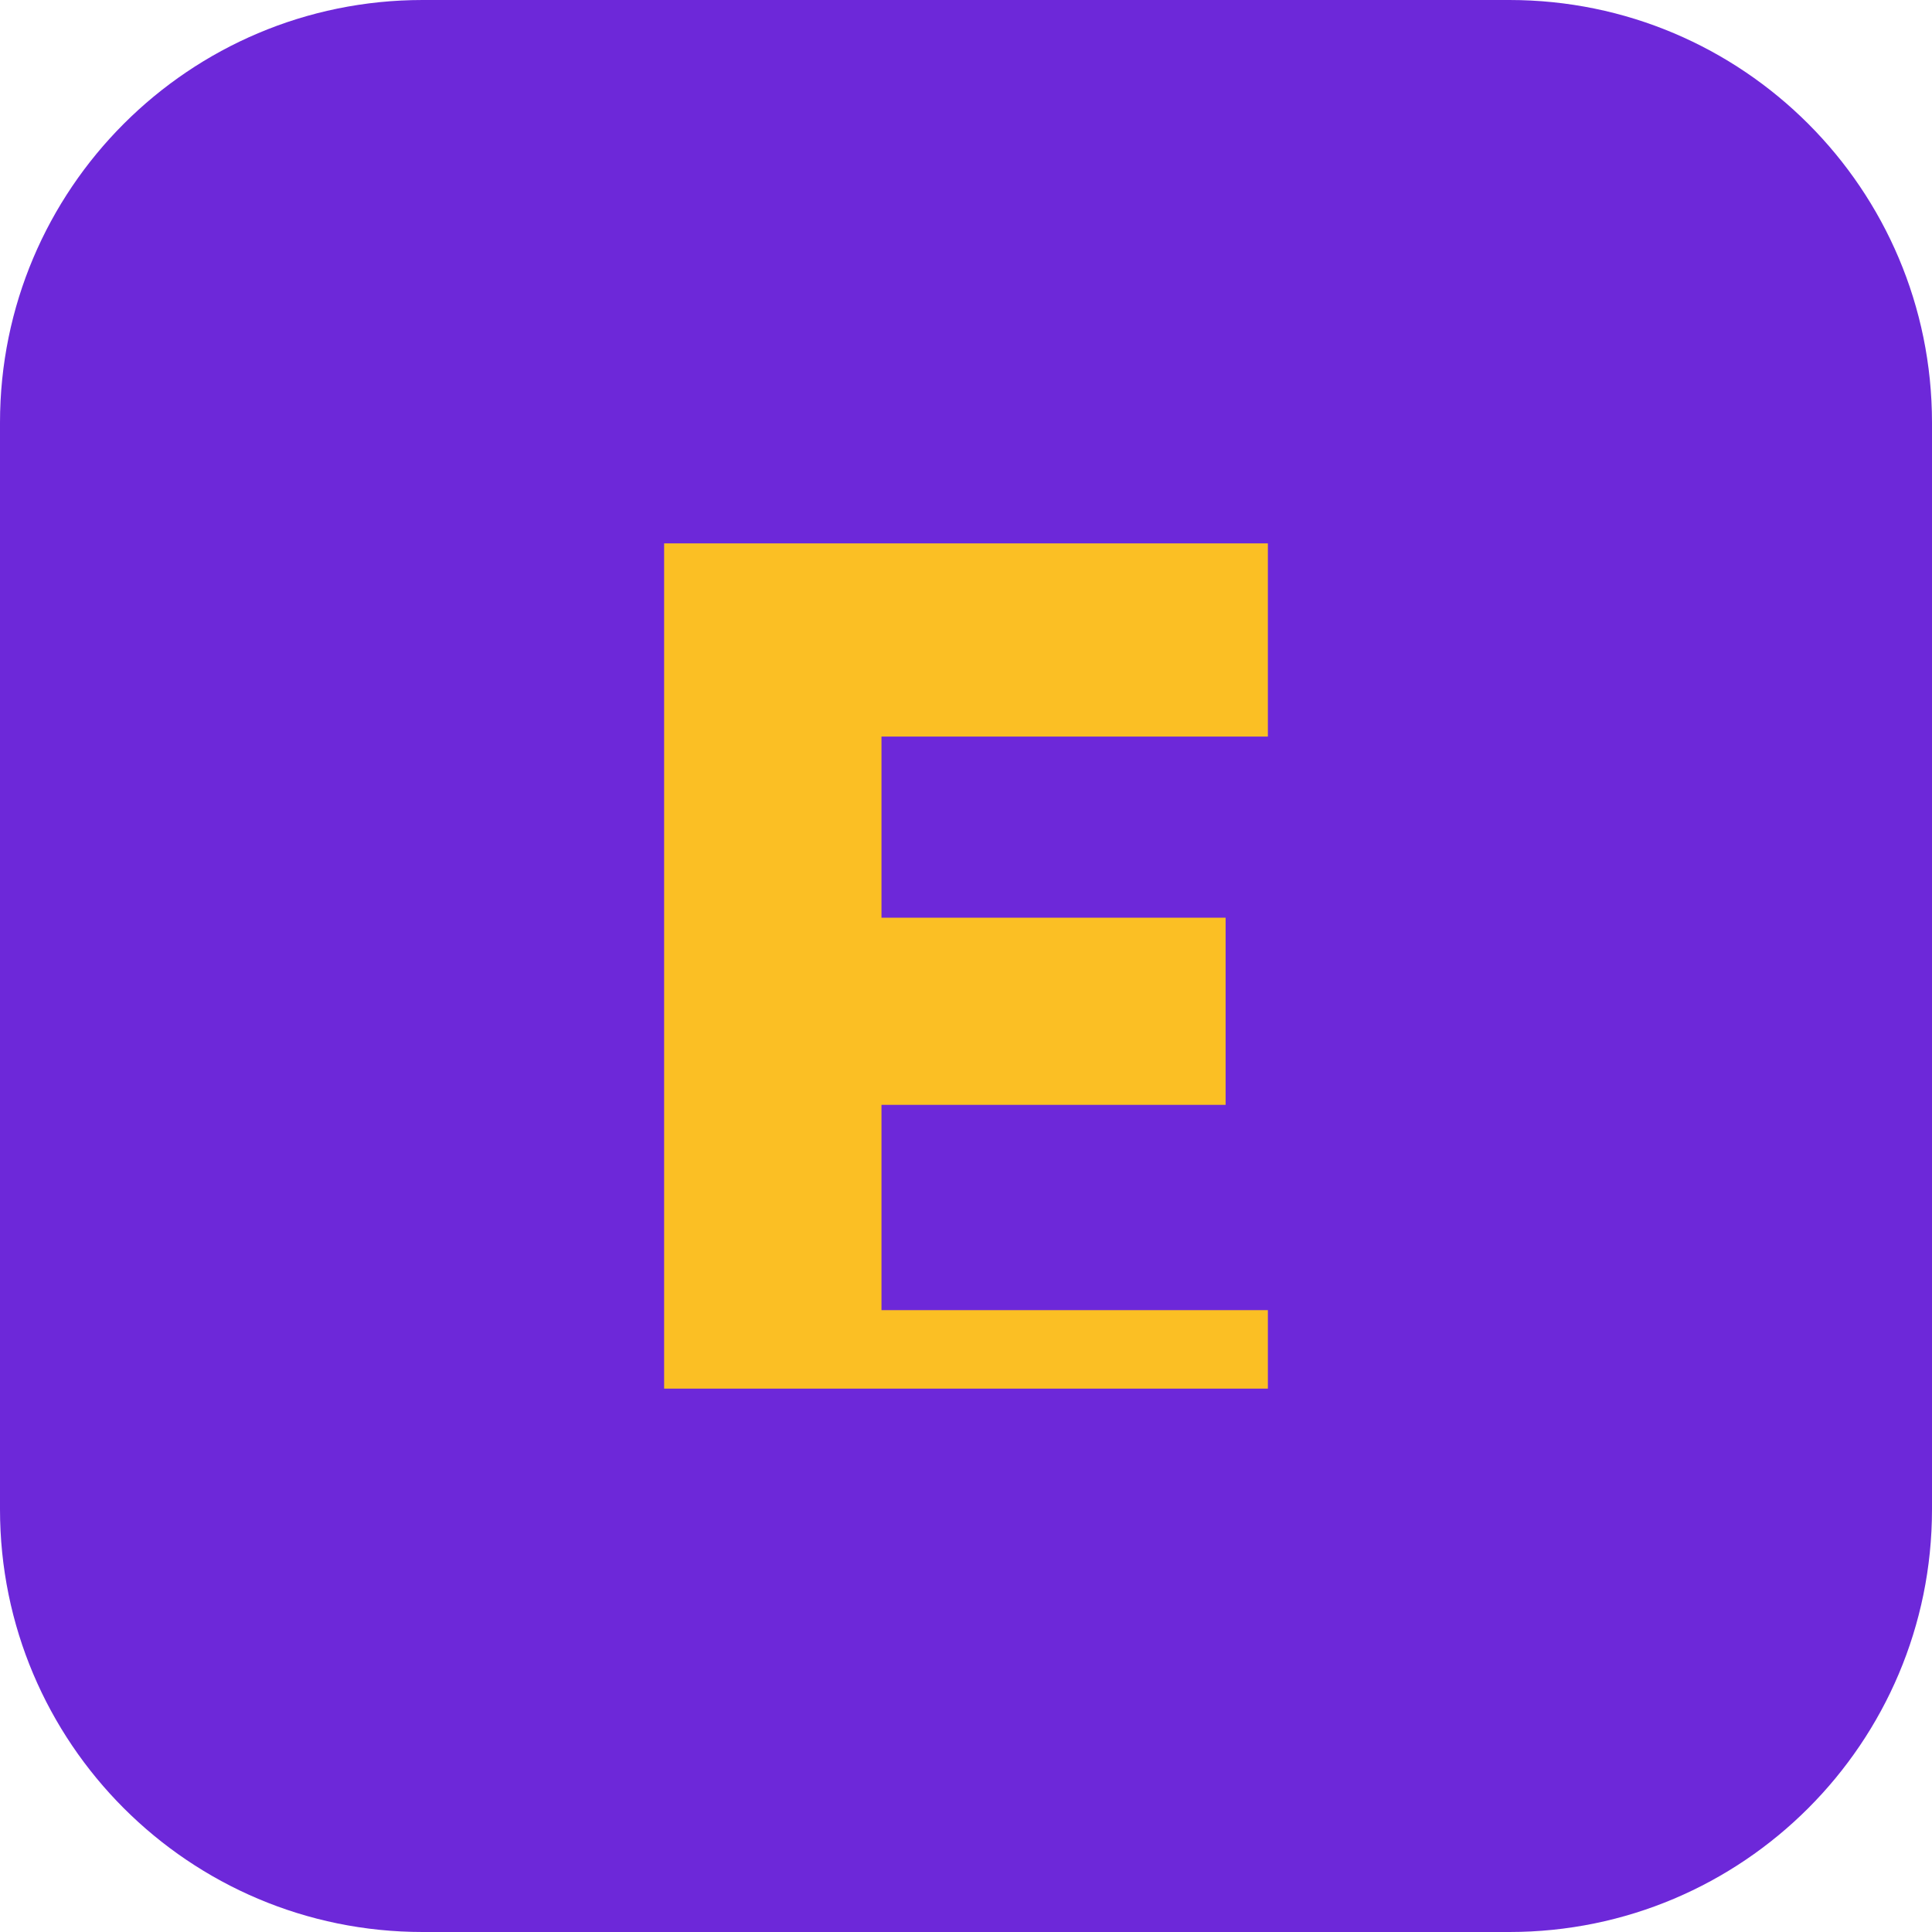
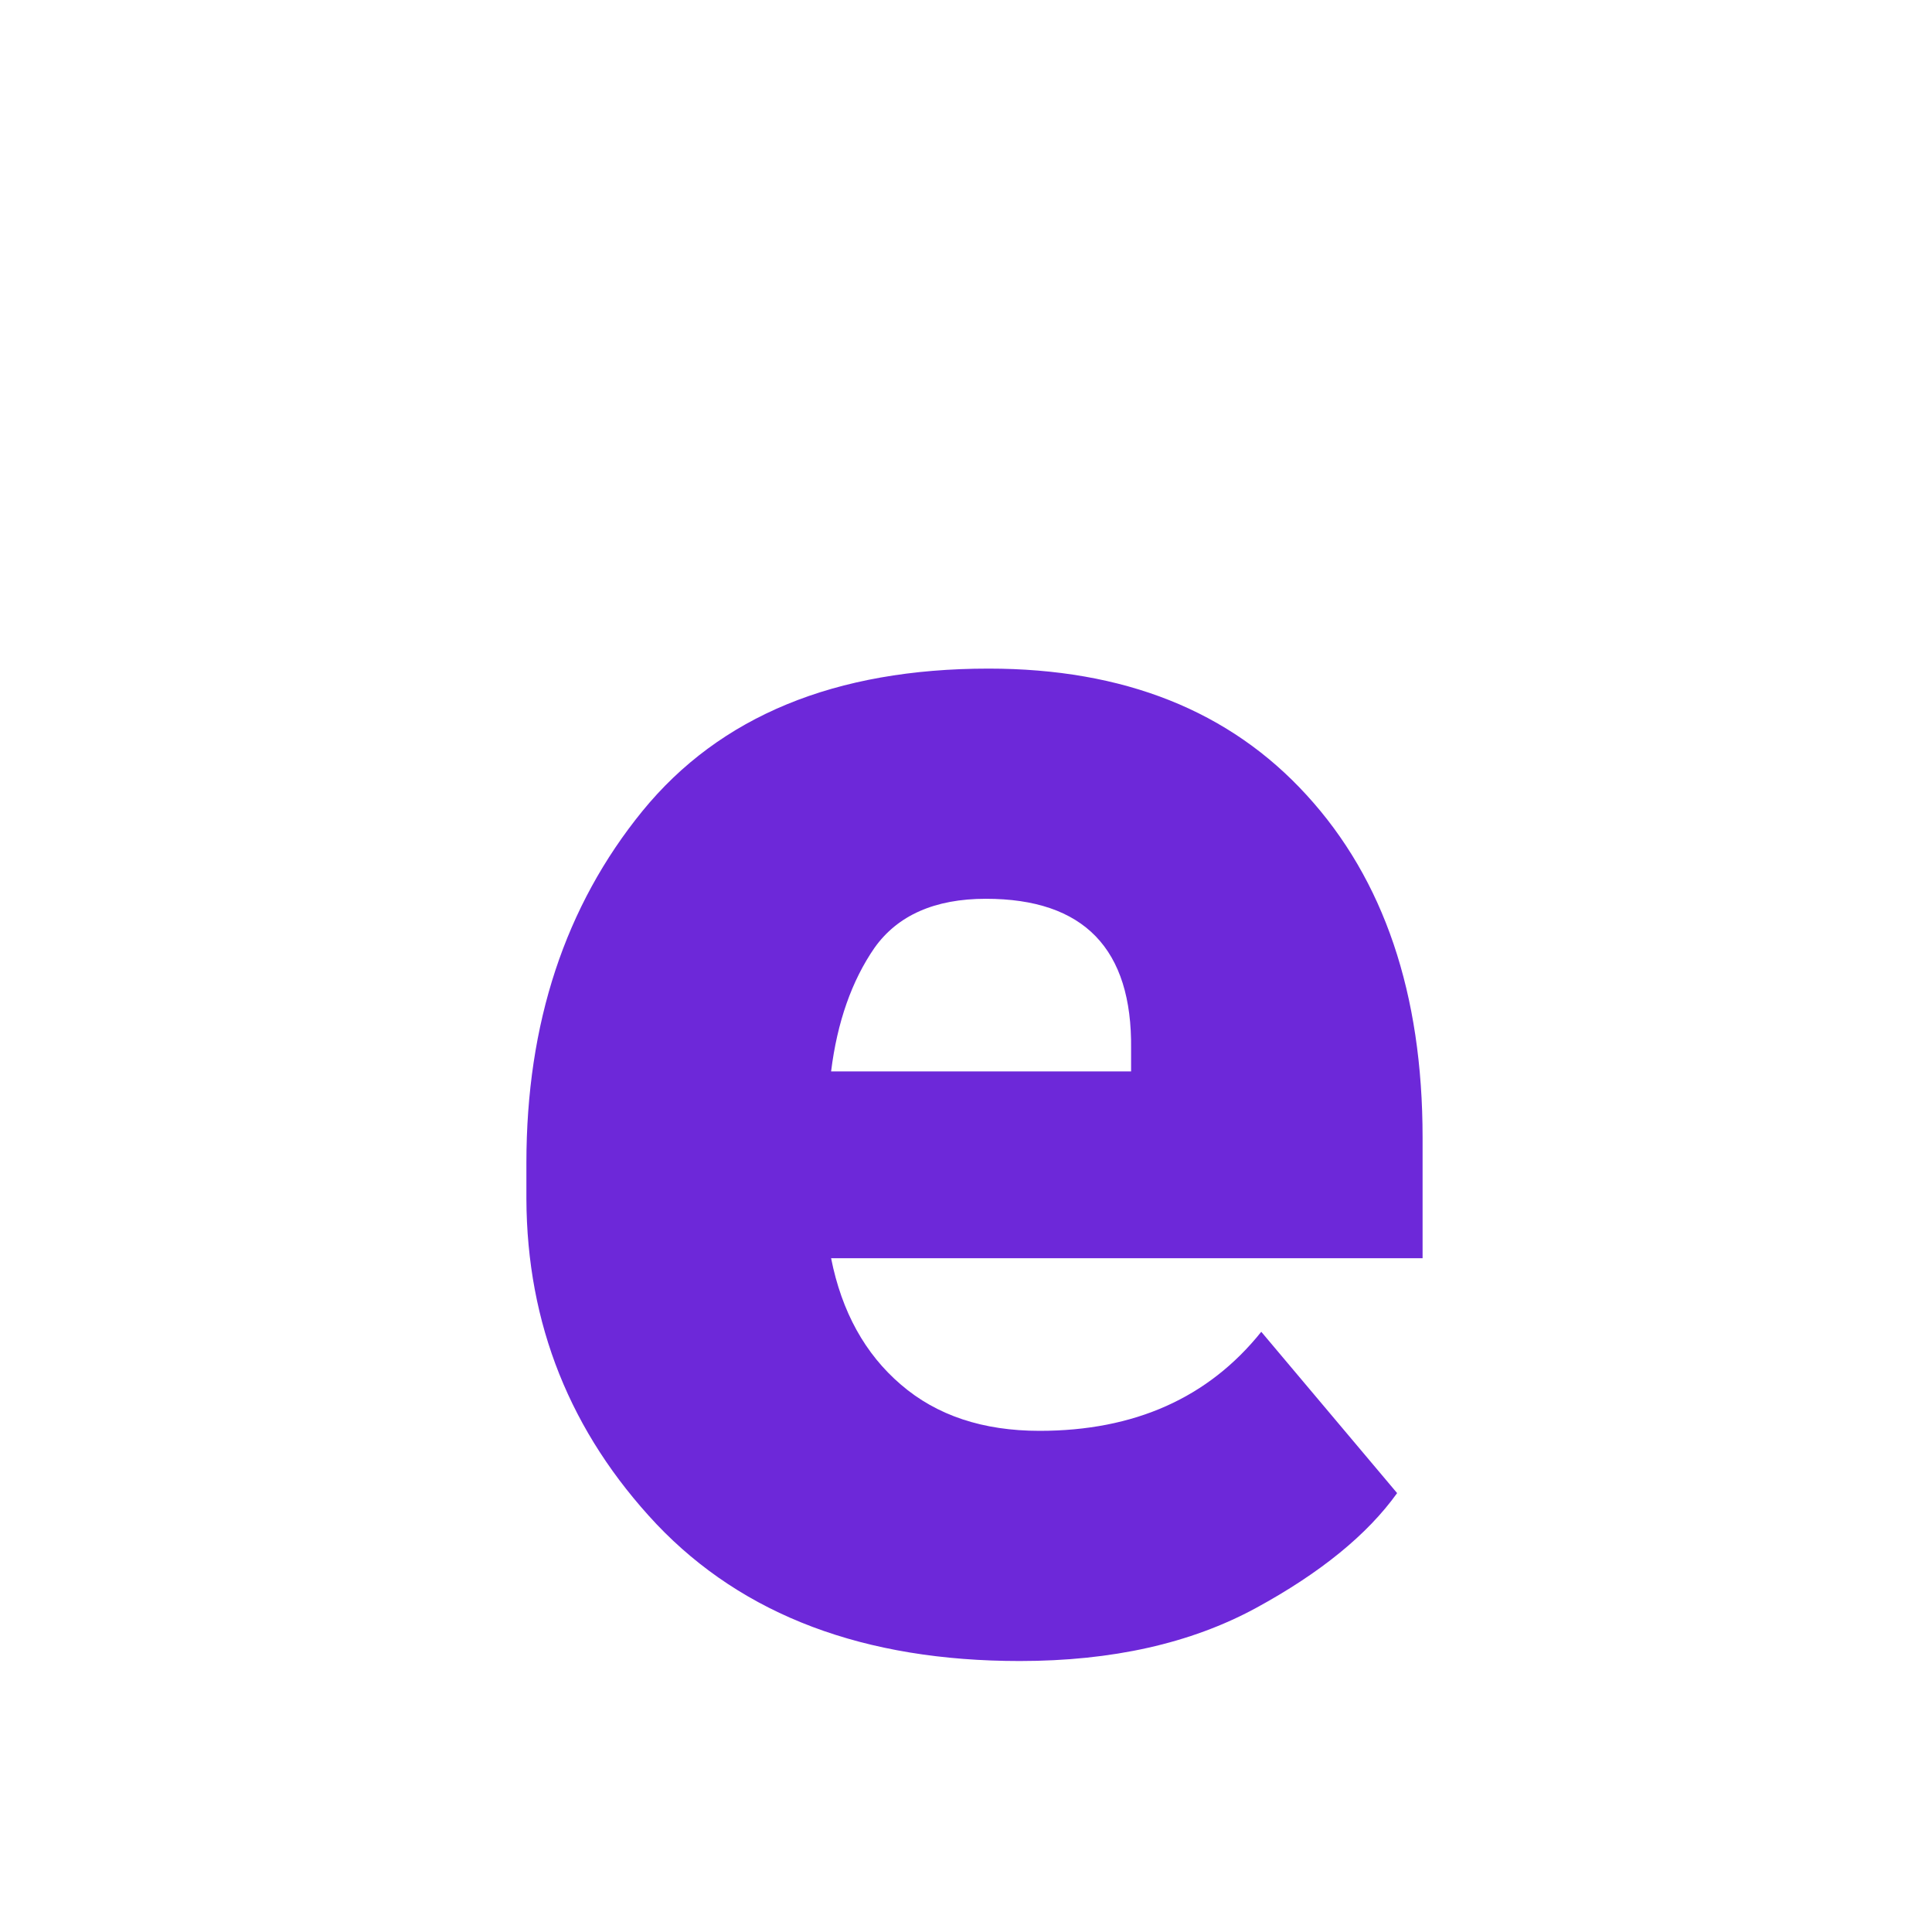
<svg xmlns="http://www.w3.org/2000/svg" viewBox="0 0 32 32">
-   <rect width="32" height="32" rx="7" fill="#6D28D9" />
-   <path d="M11 9h10v3.2h-6.4v3h5.7v3.1h-5.7v3.4H21V23H11z" fill="#FBBF24" />
+   <text x="50%" y="53%" text-anchor="middle" dominant-baseline="central" font-family="system-ui, -apple-system, 'Segoe UI', Roboto, sans-serif" font-size="30" font-weight="800" letter-spacing="-1" fill="#6D28D9">e</text>
</svg>
